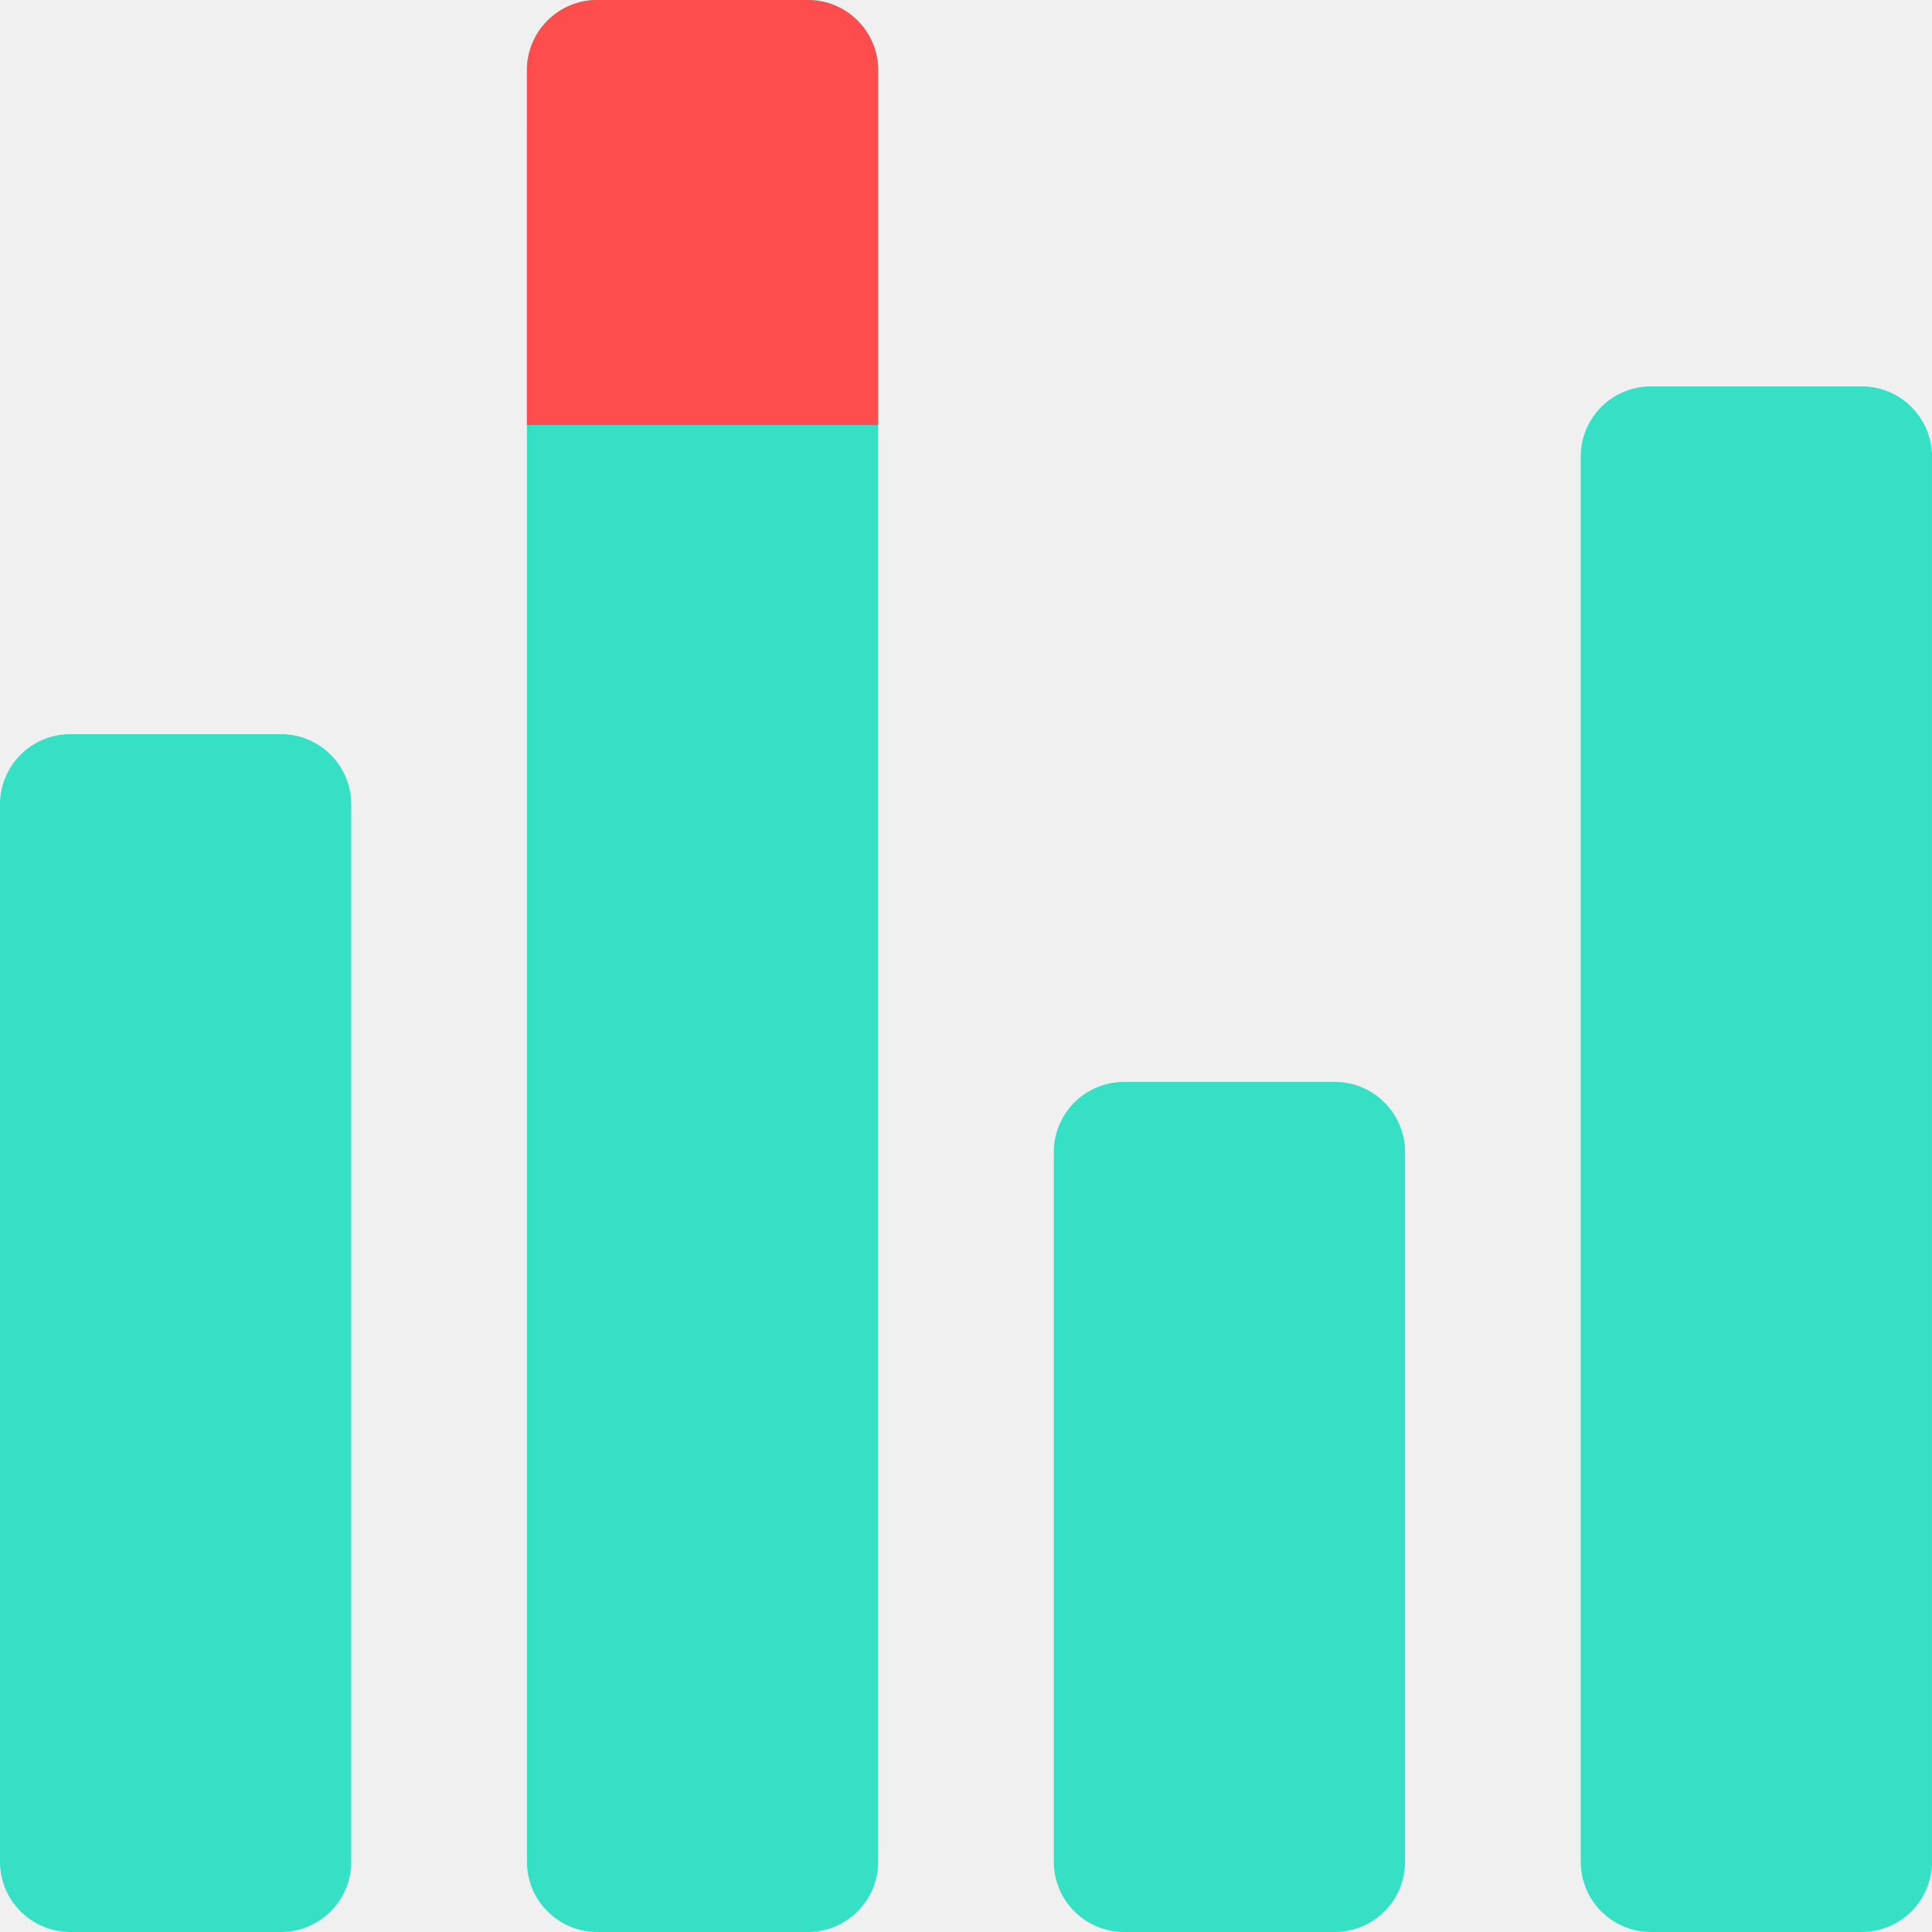
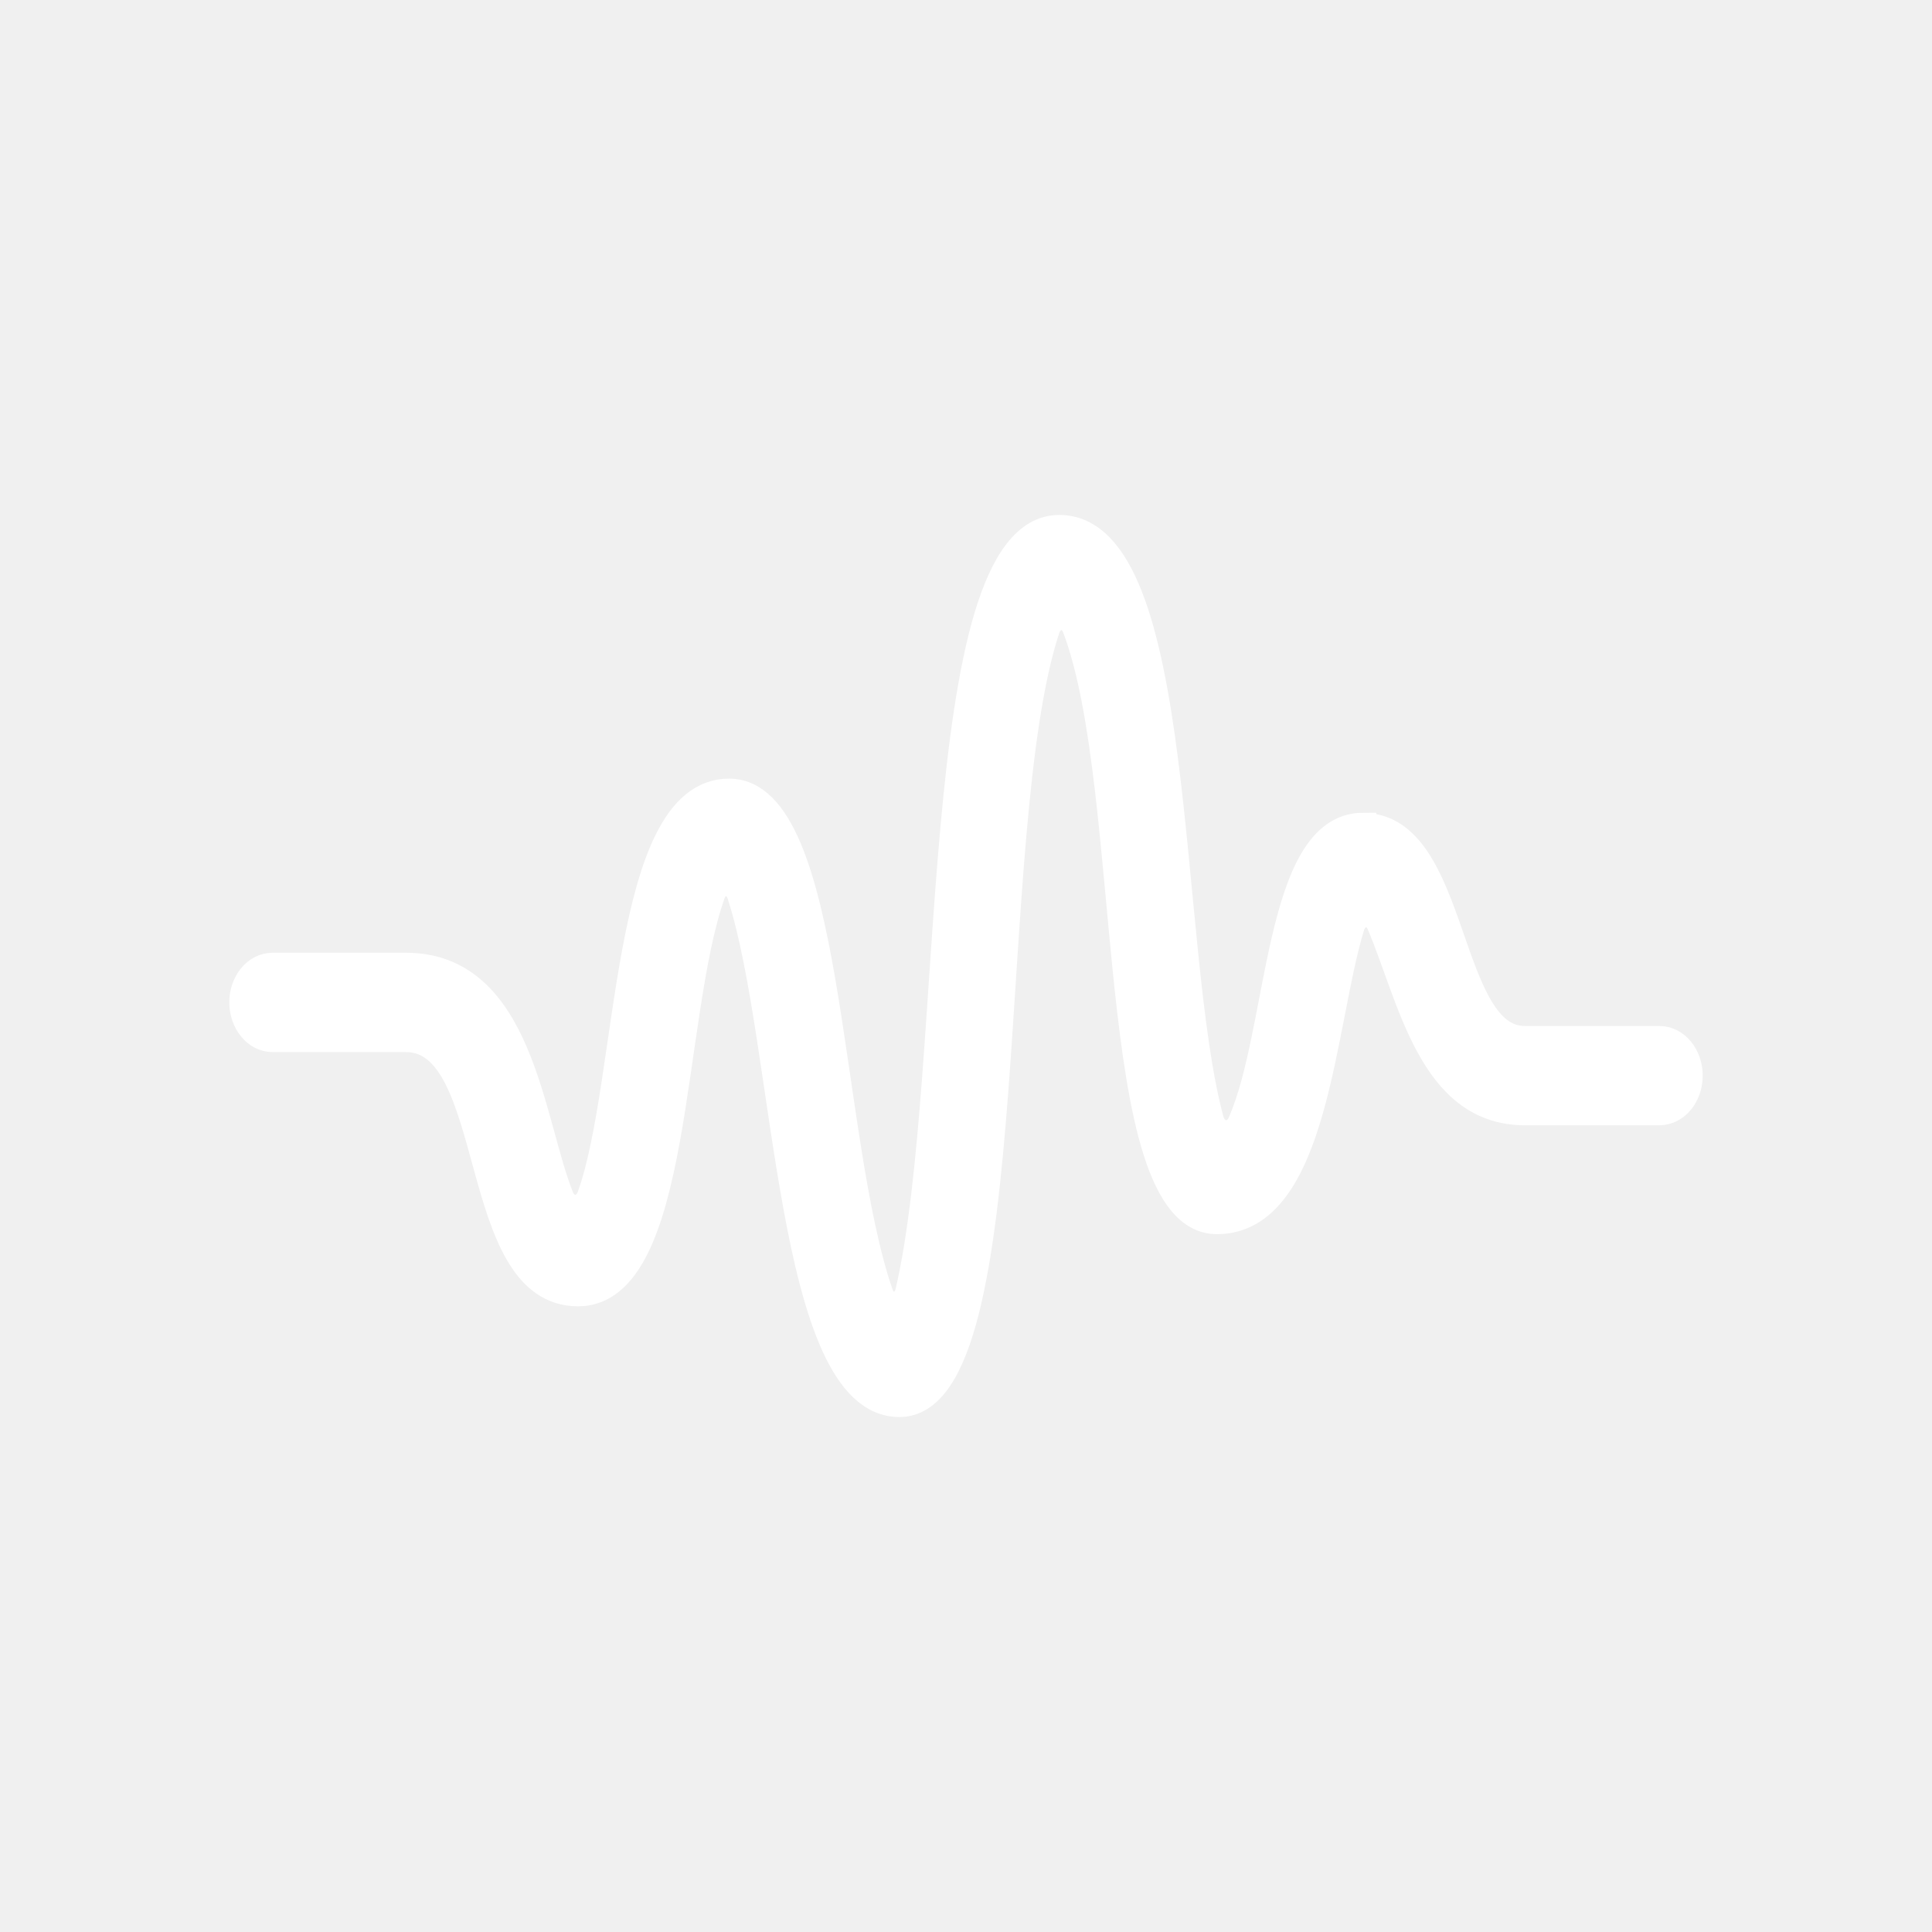
- <svg xmlns="http://www.w3.org/2000/svg" viewBox="0 0 100 100" width="100" height="100" role="img" aria-labelledby="oaa-mark-title">
-   <g fill="#35E0C4">
-     <path d="M0,41.636a3.636,3.636 0 0 1 3.636,-3.636h10.909a3.636,3.636 0 0 1 3.636,3.636v54.727a3.636,3.636 0 0 1 -3.636,3.636h-10.909a3.636,3.636 0 0 1 -3.636,-3.636z" />
-     <path d="M27.273,3.636a3.636,3.636 0 0 1 3.636,-3.636h10.909a3.636,3.636 0 0 1 3.636,3.636v92.727a3.636,3.636 0 0 1 -3.636,3.636h-10.909a3.636,3.636 0 0 1 -3.636,-3.636z" />
-     <path d="M54.545,59.636a3.636,3.636 0 0 1 3.636,-3.636h10.909a3.636,3.636 0 0 1 3.636,3.636v36.727a3.636,3.636 0 0 1 -3.636,3.636h-10.909a3.636,3.636 0 0 1 -3.636,-3.636z" />
-     <path d="M81.818,23.636a3.636,3.636 0 0 1 3.636,-3.636h10.909a3.636,3.636 0 0 1 3.636,3.636v72.727a3.636,3.636 0 0 1 -3.636,3.636h-10.909a3.636,3.636 0 0 1 -3.636,-3.636z" />
-   </g>
-   <path d="M27.273,3.636a3.636,3.636 0 0 1 3.636,-3.636h10.909a3.636,3.636 0 0 1 3.636,3.636v18.364h-18.182z" fill="#FF4D4D" />
+ <svg xmlns="http://www.w3.org/2000/svg" viewBox="0 0 1024 1024" width="1024" height="1024" role="img" aria-labelledby="oaa-mark-title">
+   <path d="m722.47 437.751c-45.986 0-43.143 108.368-64.841 157.445-3.648 8.156-13.582 7.119-15.978-1.696-24.639-91.426-13.39-313.574-80.212-313.574-69.955 0-52.666 287.469-79.893 404.615-2.017 8.902-12.176 9.662-15.147 1.023-28.762-83.577-25.535-265.889-79.957-265.889-56.309 0-51.515 152.727-73.566 214.258-2.911 8.244-12.528 8.507-15.755 0.439-16.075-40.57-21.22-122.406-81.938-122.406H144.458c-8.793 0-15.946 8.668-15.946 19.299 0 10.641 7.162 19.375 15.946 19.375h70.722c50.236 0 33.171 134.743 91.206 134.743 53.816 0 47.999-146.577 71.041-211.551 2.814-8.039 12.208-7.806 14.891 0.293 25.726 79.167 25.246 269.949 84.4 269.949 66.375 0 42.726-303.829 78.071-410.764 2.657-8.156 12.272-8.58 15.308-0.438 32.884 87.018 15.563 314.27 74.907 314.27 52.378 0 55.51-104.653 71.265-156.167 2.585-8.2 11.921-8.785 15.149-1.023 16.489 38.712 27.035 99.472 76.698 99.472h71.424c8.793 0 15.947-8.668 15.947-19.299 0-10.671-7.162-19.337-15.947-19.337h-71.424c-42.28 0-35.696-112.931-85.646-112.931z" fill="#FFFFFF" stroke="#FFFFFF" stroke-width="13.976" />
</svg>
